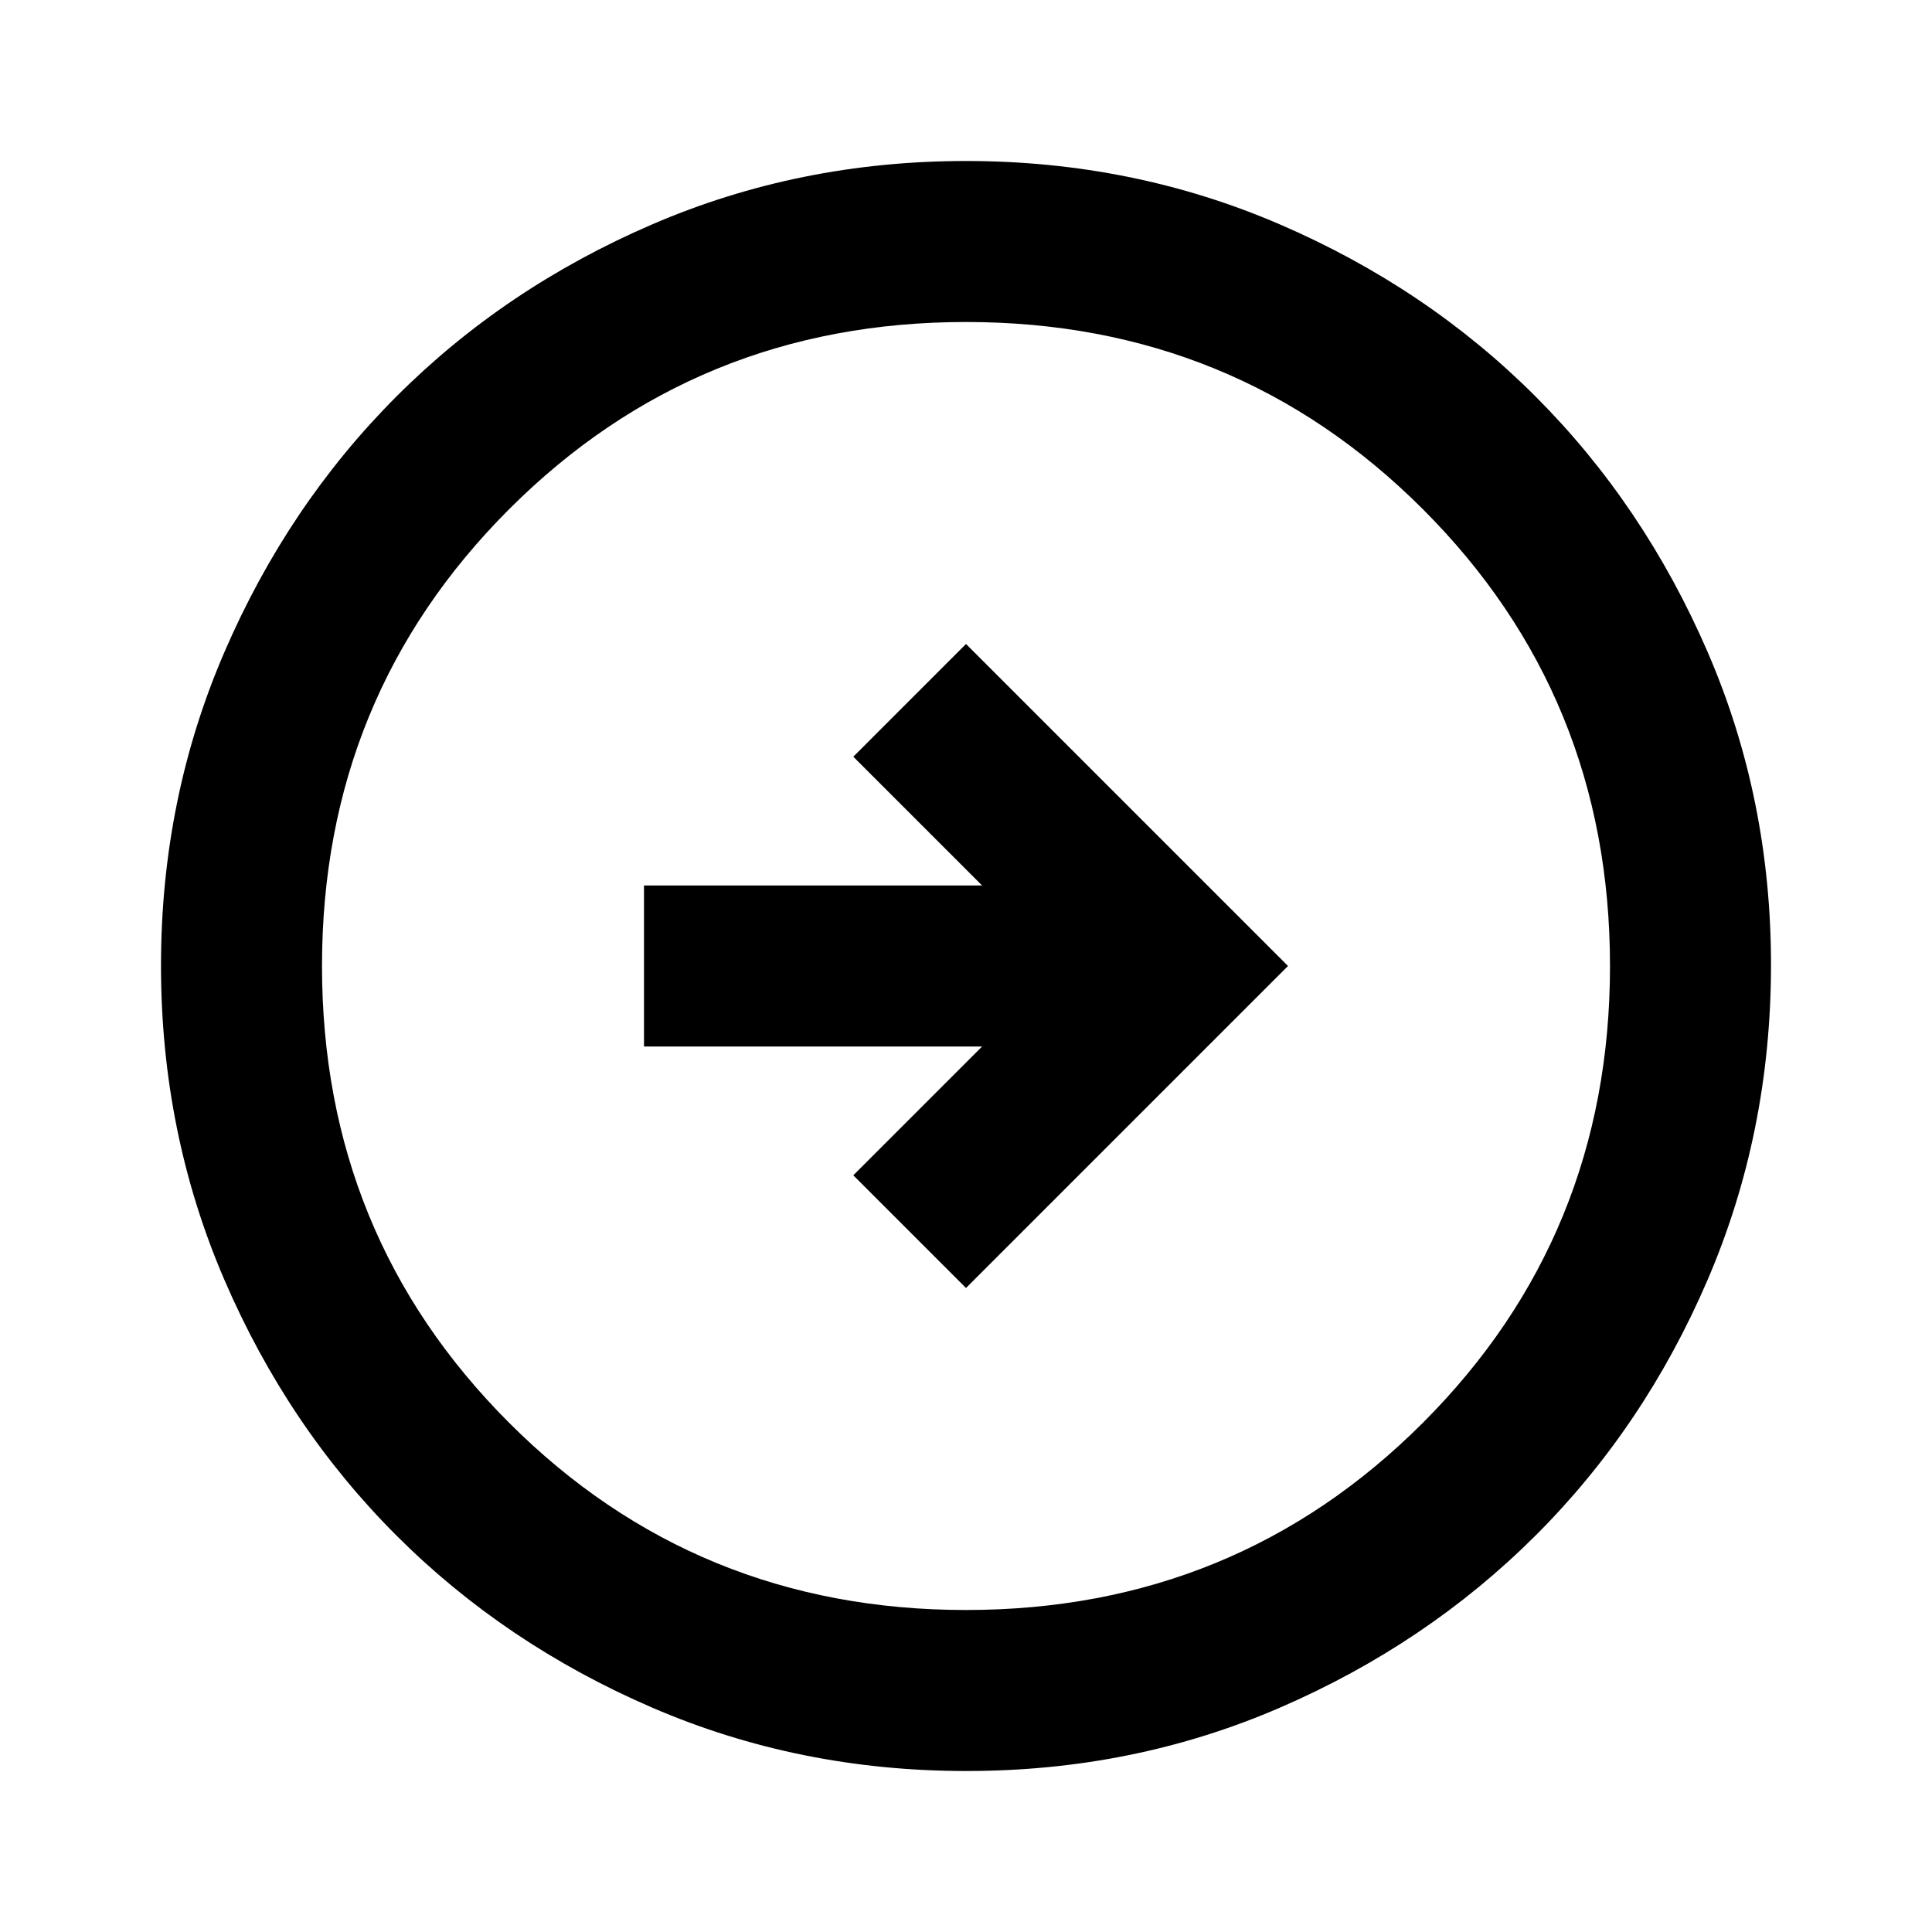
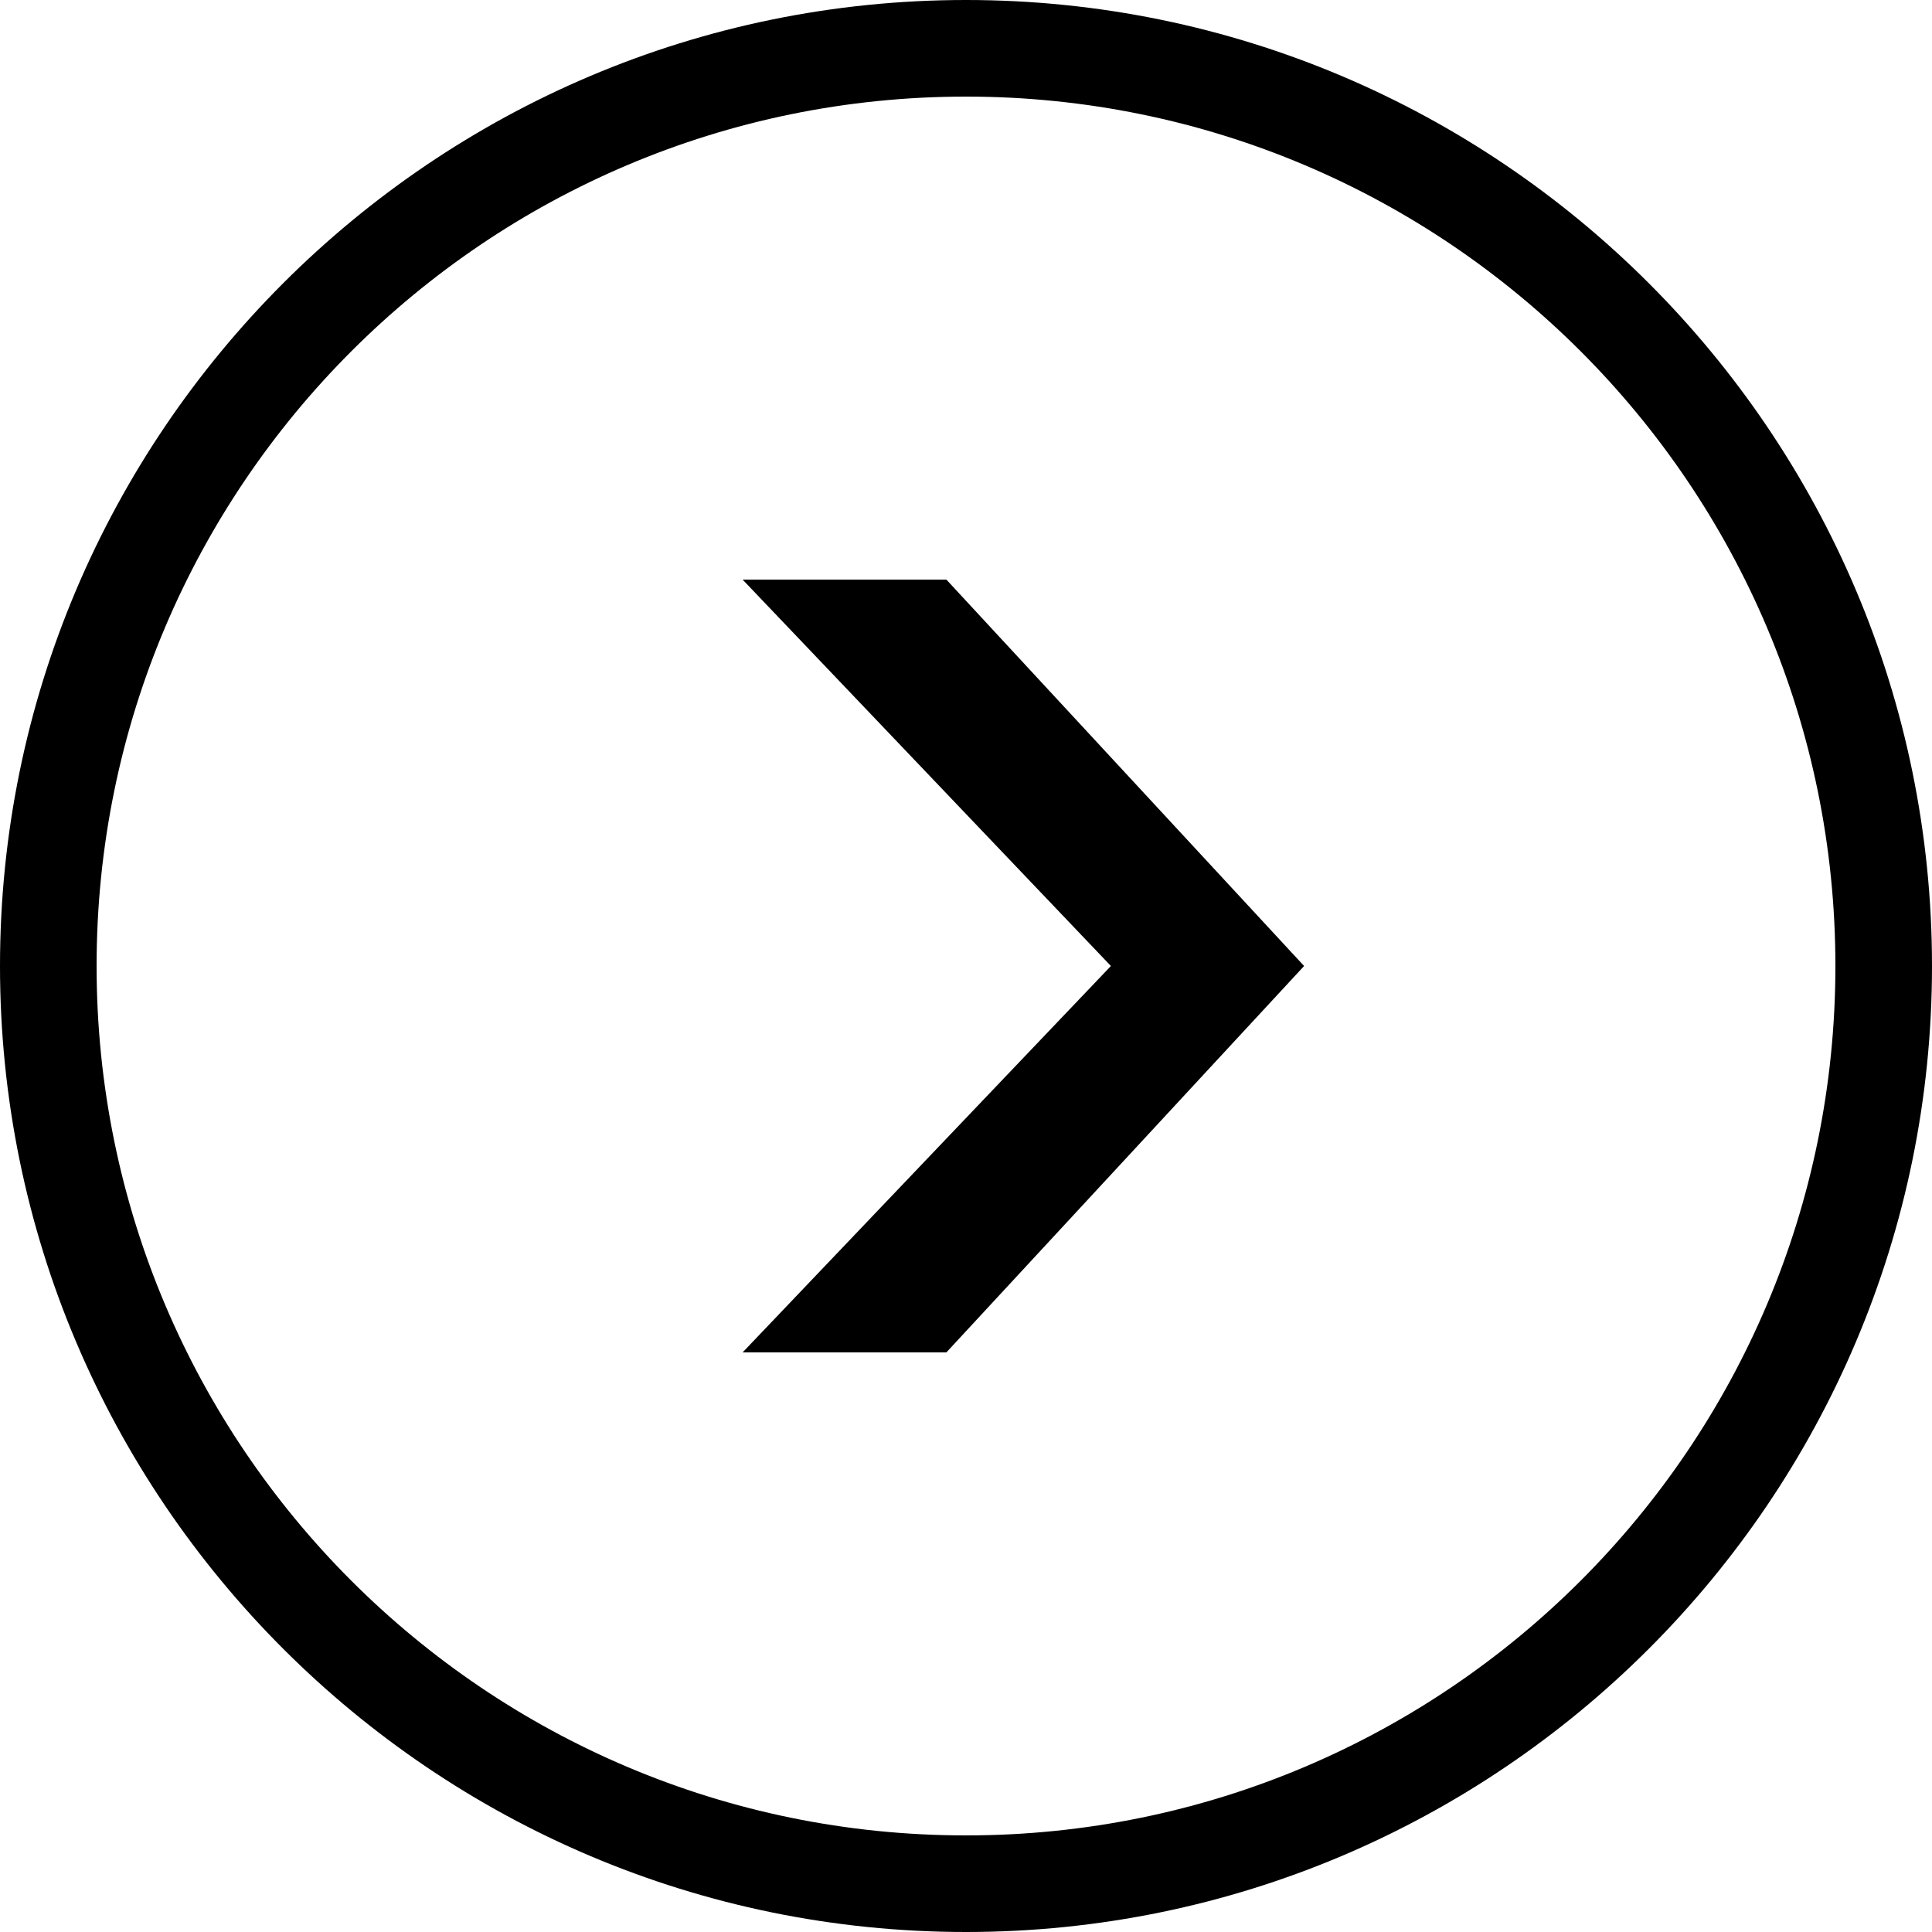
- <svg xmlns="http://www.w3.org/2000/svg" width="24" height="24" viewBox="0 0 24 24">
-   <path fill="currentColor" d="m12 16l4-4l-4-4l-1.4 1.4l1.6 1.6H8v2h4.2l-1.6 1.6zm0 6q-2.075 0-3.9-.788t-3.175-2.137T2.788 15.9T2 12t.788-3.9t2.137-3.175T8.1 2.788T12 2t3.9.788t3.175 2.137T21.213 8.1T22 12t-.788 3.9t-2.137 3.175t-3.175 2.138T12 22m0-2q3.35 0 5.675-2.325T20 12t-2.325-5.675T12 4T6.325 6.325T4 12t2.325 5.675T12 20m0-8" />
+ <svg xmlns="http://www.w3.org/2000/svg" version="1.1" id="icons_1_" x="0" y="0" viewBox="0 0 128 128" style="enable-background:new 0 0 128 128" xml:space="preserve">
+   <style>.st0{display:none}.st1{display:inline}</style>
+   <g id="row1_1_">
+     <g id="_x31__3_">
+       <path fill="currentColor" class="st2" d="M64 0C28.7 0 0 28.7 0 64s28.7 64 64 64 64-28.7 64-64S99.3 0 64 0zm0 121.6C32.2 121.6 6.4 95.8 6.4 64S32.2 6.4 64 6.4s57.6 25.8 57.6 57.6-25.8 57.6-57.6 57.6zM49.2 38.4 73.6 64 49.2 89.6h13.5L86.4 64 62.7 38.4H49.2z" id="_x32__2_" />
+     </g>
+   </g>
</svg>
